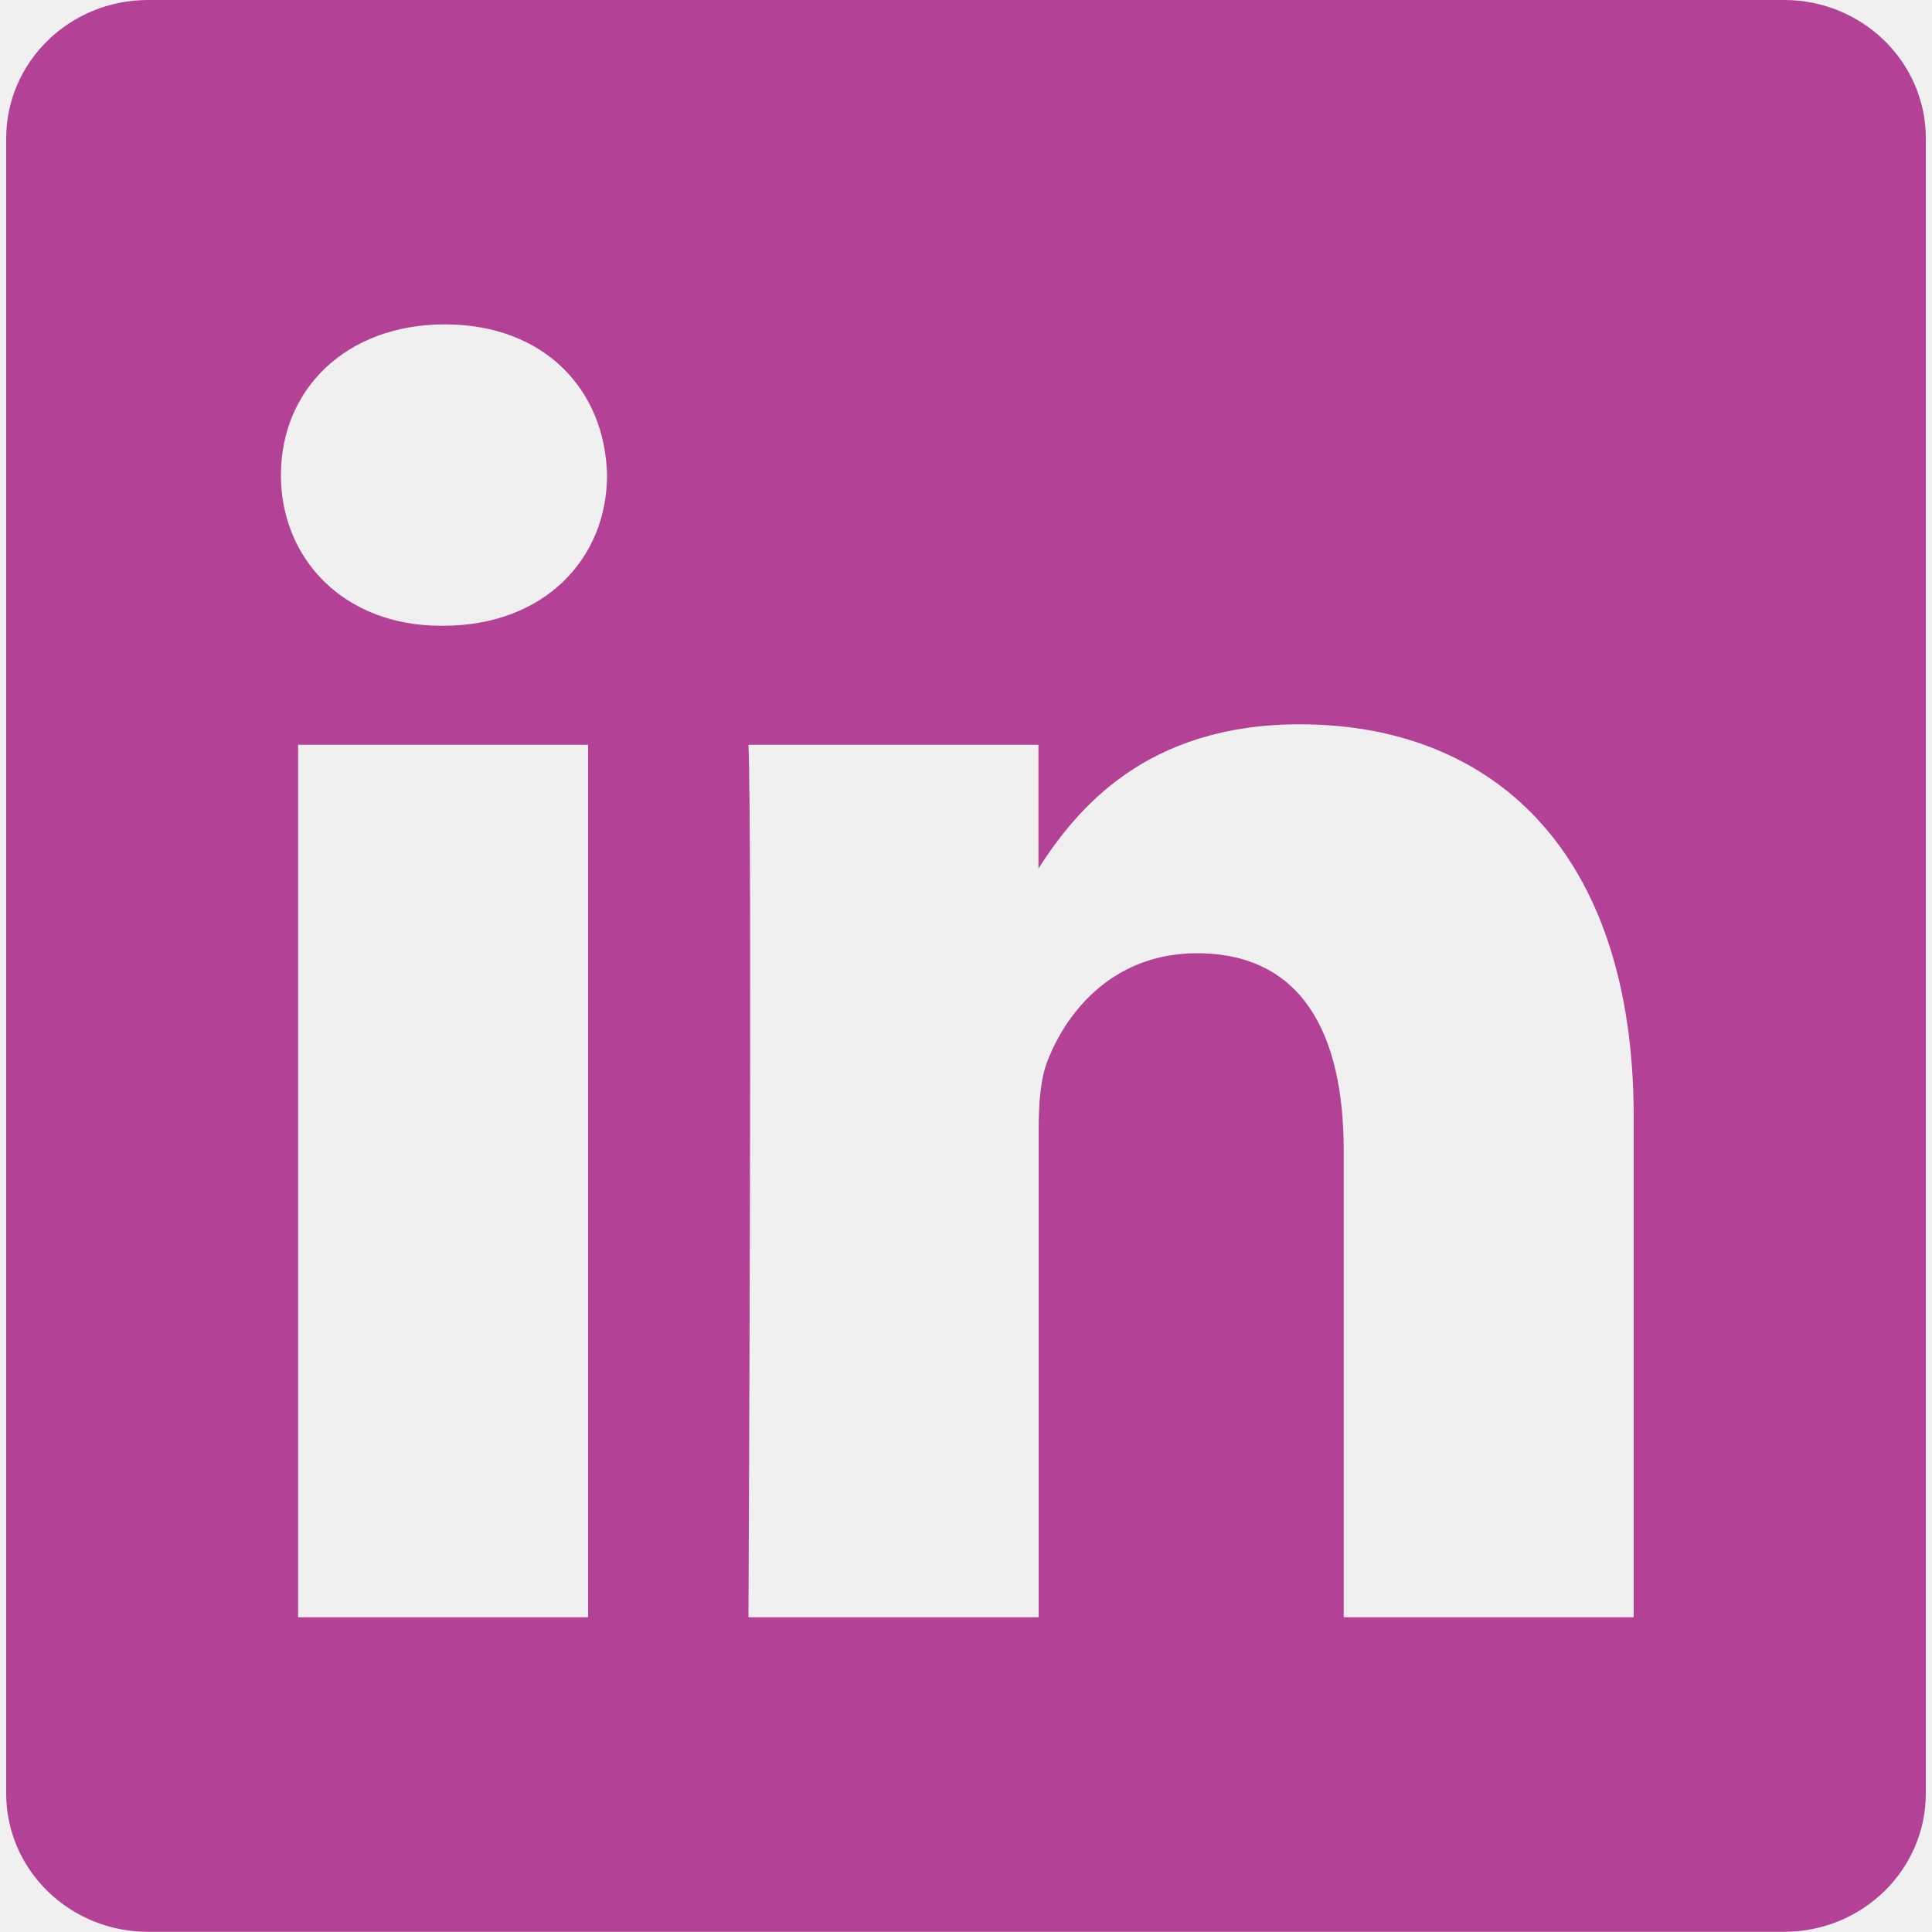
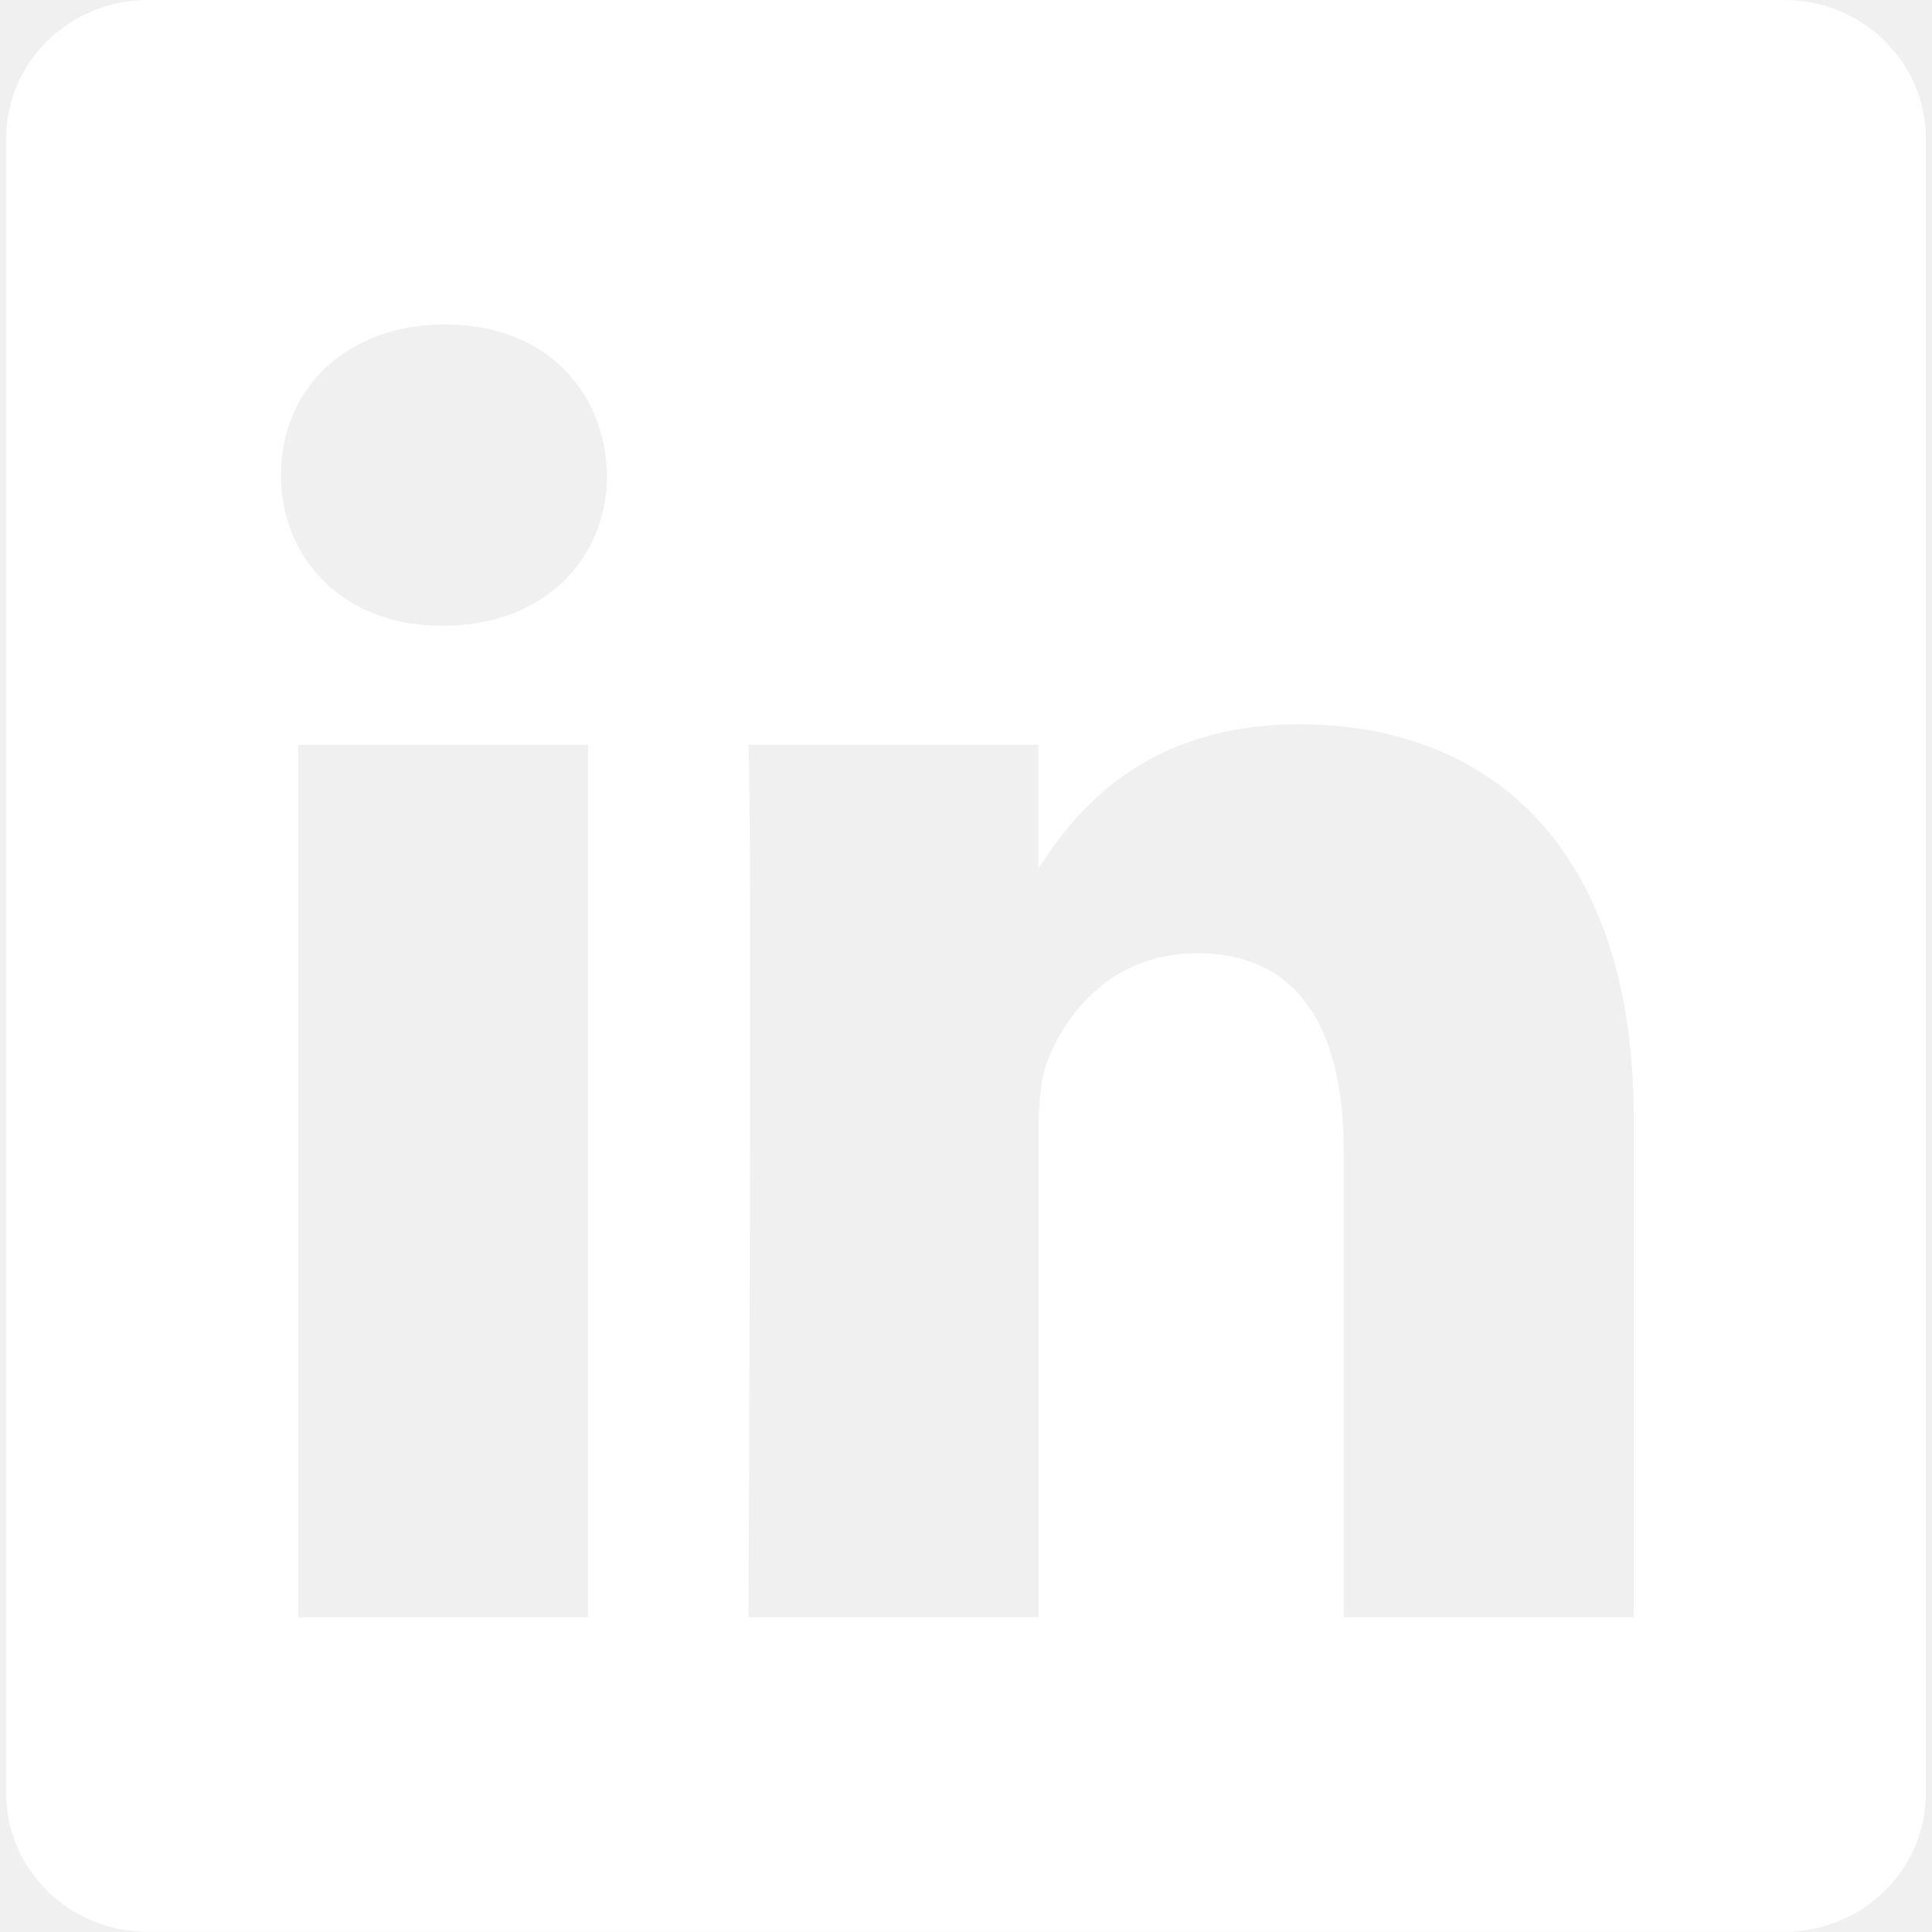
<svg xmlns="http://www.w3.org/2000/svg" version="1.1" id="Layer_1" x="0px" y="0px" viewBox="0 0 1000 1000" style="enable-background:new 0 0 1000 1000;" xml:space="preserve">
-   <path fill="#b34296" d="M923.4,0H76.6C36,0,3.2,32.1,3.2,71.6v856.7c0,39.6,32.9,71.6,73.4,71.6h846.8c40.6,0,73.4-32.1,73.4-71.6V71.6  C996.8,32.1,964,0,923.4,0z M304.4,837.1H154.3V385.5h150.1V837.1z M229.3,323.9L229.3,323.9h-1c-50.4,0-82.9-34.7-82.9-78  c0-44.3,33.6-78,84.9-78c51.3,0,82.9,33.7,83.9,78C314.2,289.2,281.7,323.9,229.3,323.9z M845.6,837.1H695.5V595.5  c0-60.7-21.7-102.1-76-102.1c-41.5,0-66.2,27.9-77,54.9c-4,9.6-4.9,23.1-4.9,36.6v252.2H387.4c0,0,2-409.2,0-451.6h150.1v64  c19.9-30.8,55.6-74.6,135.3-74.6c98.7,0,172.8,64.5,172.8,203.2V837.1z" />
+   <path fill="#fff" d="M923.4,0H76.6C36,0,3.2,32.1,3.2,71.6v856.7c0,39.6,32.9,71.6,73.4,71.6h846.8c40.6,0,73.4-32.1,73.4-71.6V71.6  C996.8,32.1,964,0,923.4,0z M304.4,837.1H154.3V385.5h150.1V837.1z M229.3,323.9L229.3,323.9h-1c-50.4,0-82.9-34.7-82.9-78  c0-44.3,33.6-78,84.9-78c51.3,0,82.9,33.7,83.9,78C314.2,289.2,281.7,323.9,229.3,323.9z M845.6,837.1H695.5V595.5  c0-60.7-21.7-102.1-76-102.1c-41.5,0-66.2,27.9-77,54.9c-4,9.6-4.9,23.1-4.9,36.6v252.2H387.4c0,0,2-409.2,0-451.6h150.1v64  c19.9-30.8,55.6-74.6,135.3-74.6c98.7,0,172.8,64.5,172.8,203.2V837.1z" />
</svg>
